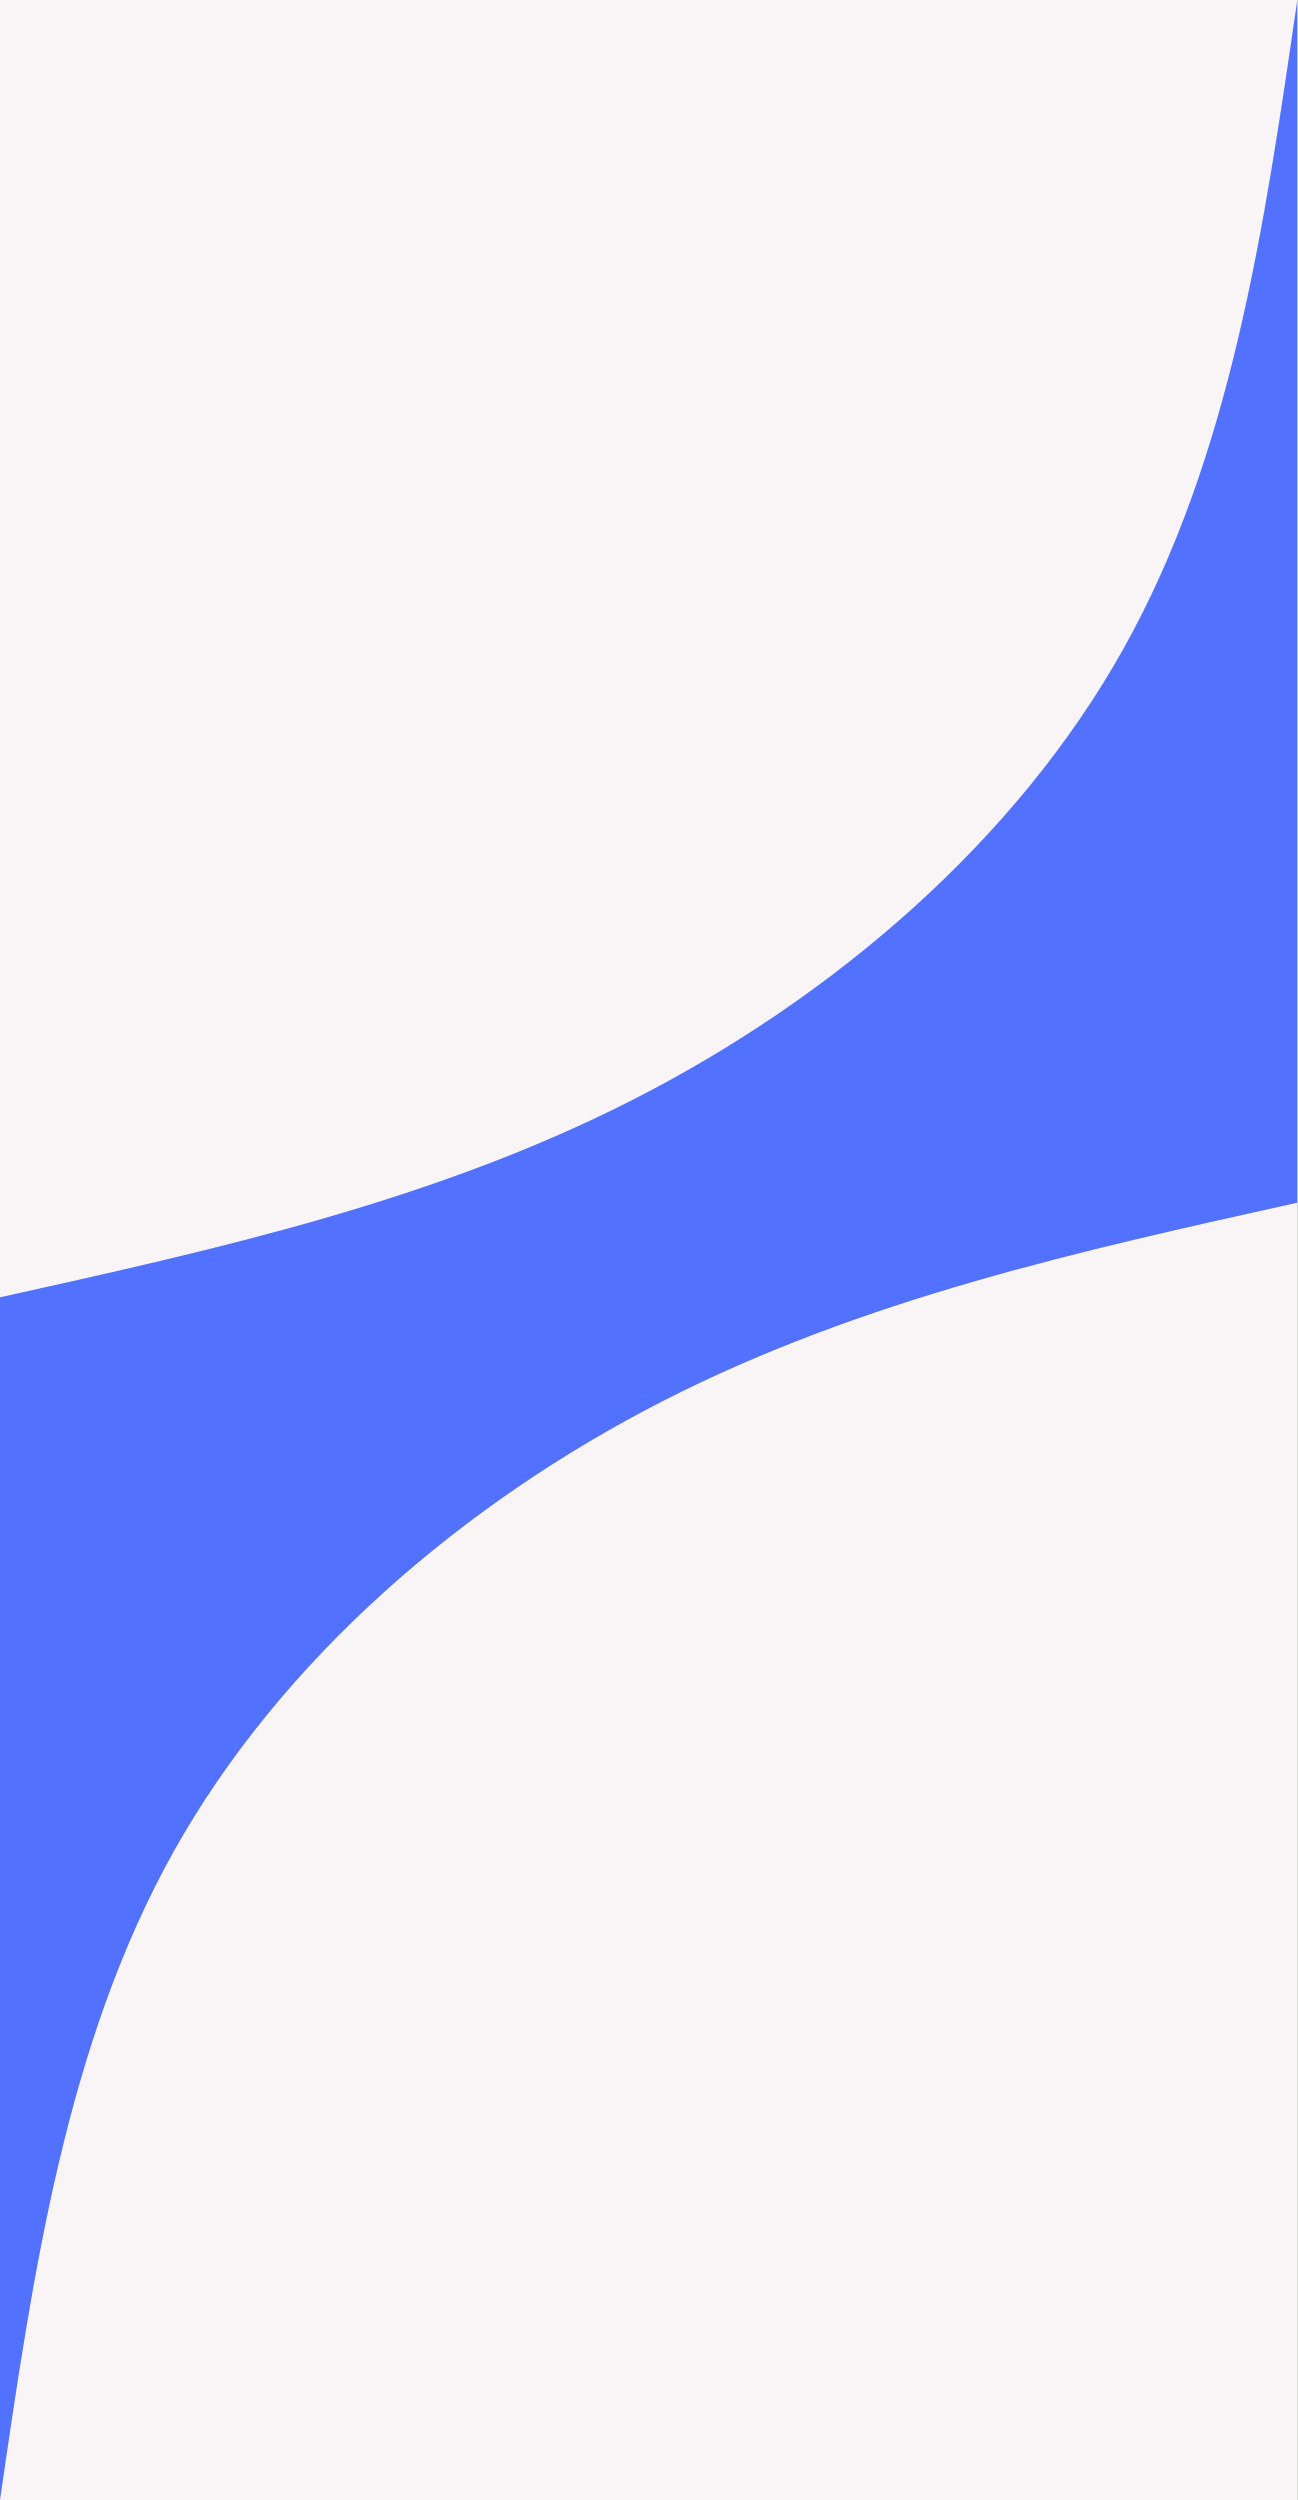
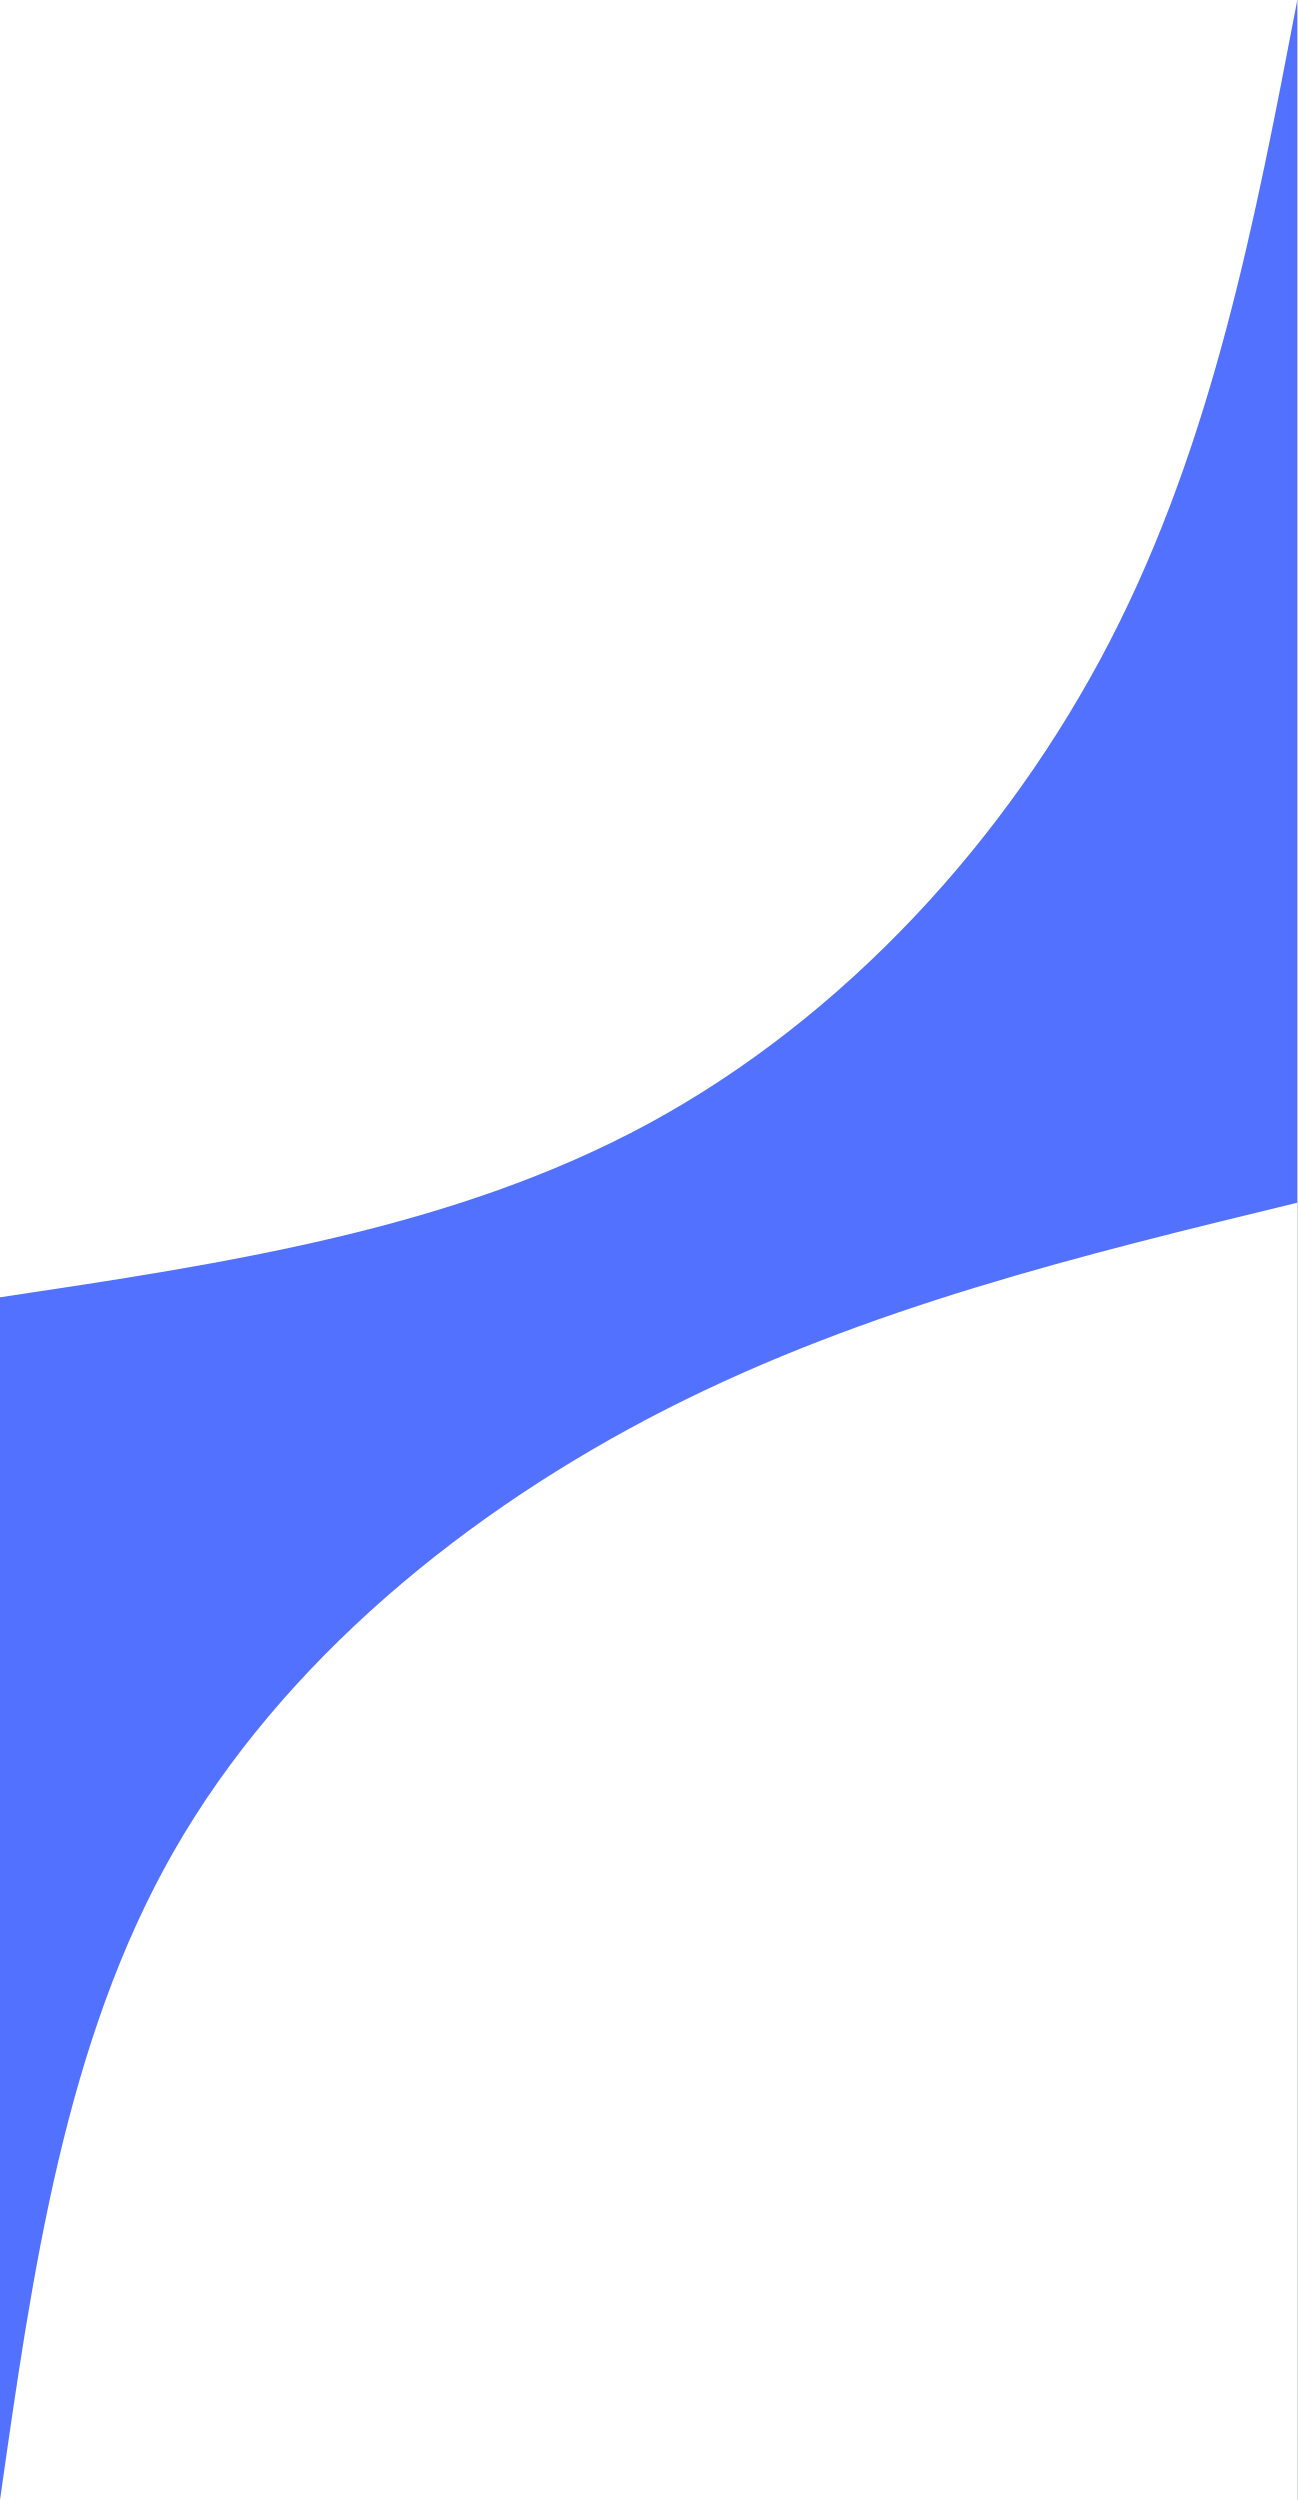
<svg xmlns="http://www.w3.org/2000/svg" id="visual" viewBox="0 0 1920 3700" width="1920" height="3700" version="1.1">
  <rect x="0" y="0" width="1920" height="3700" fill="#5271ff" />
  <defs>
    <linearGradient id="grad1_0" x1="0%" y1="100%" x2="100%" y2="0%">
      <stop offset="30%" stop-color="#5271ff" stop-opacity="1" />
      <stop offset="70%" stop-color="#5271ff" stop-opacity="1" />
    </linearGradient>
  </defs>
  <defs>
    <linearGradient id="grad2_0" x1="0%" y1="100%" x2="100%" y2="0%">
      <stop offset="30%" stop-color="#5271ff" stop-opacity="1" />
      <stop offset="70%" stop-color="#5271ff" stop-opacity="1" />
    </linearGradient>
  </defs>
  <g transform="translate(1920, 3700)">
-     <path d="M-1920 0C-1870.9 -337.8 -1821.9 -675.6 -1662.8 -960C-1503.7 -1244.4 -1234.5 -1475.3 -939 -1626.4C-643.5 -1777.5 -321.8 -1848.7 0 -1920L0 0Z" fill="#f9f4f5" />
+     <path d="M-1920 0C-1871.8 -339.3 -1823.6 -678.6 -1662.8 -960C-1501.9 -1241.4 -1228.4 -1464.8 -932.5 -1615.1C-636.6 -1765.5 -318.3 -1842.7 0 -1920L0 0Z" fill="#fff" />
  </g>
  <g transform="translate(0, 0)">
-     <path d="M1920 0C1870.9 337.8 1821.9 675.6 1662.8 960C1503.7 1244.4 1234.5 1475.3 939 1626.4C643.5 1777.5 321.8 1848.7 0 1920L0 0Z" fill="#f9f4f5" />
+     <path d="M1920 0C1857.5 326.8 1795 653.7 1642.9 948.5C1490.7 1243.3 1248.8 1506.2 960 1662.8C671.2 1819.4 335.6 1869.7 0 1920L0 0Z" fill="#fff" />
  </g>
</svg>
